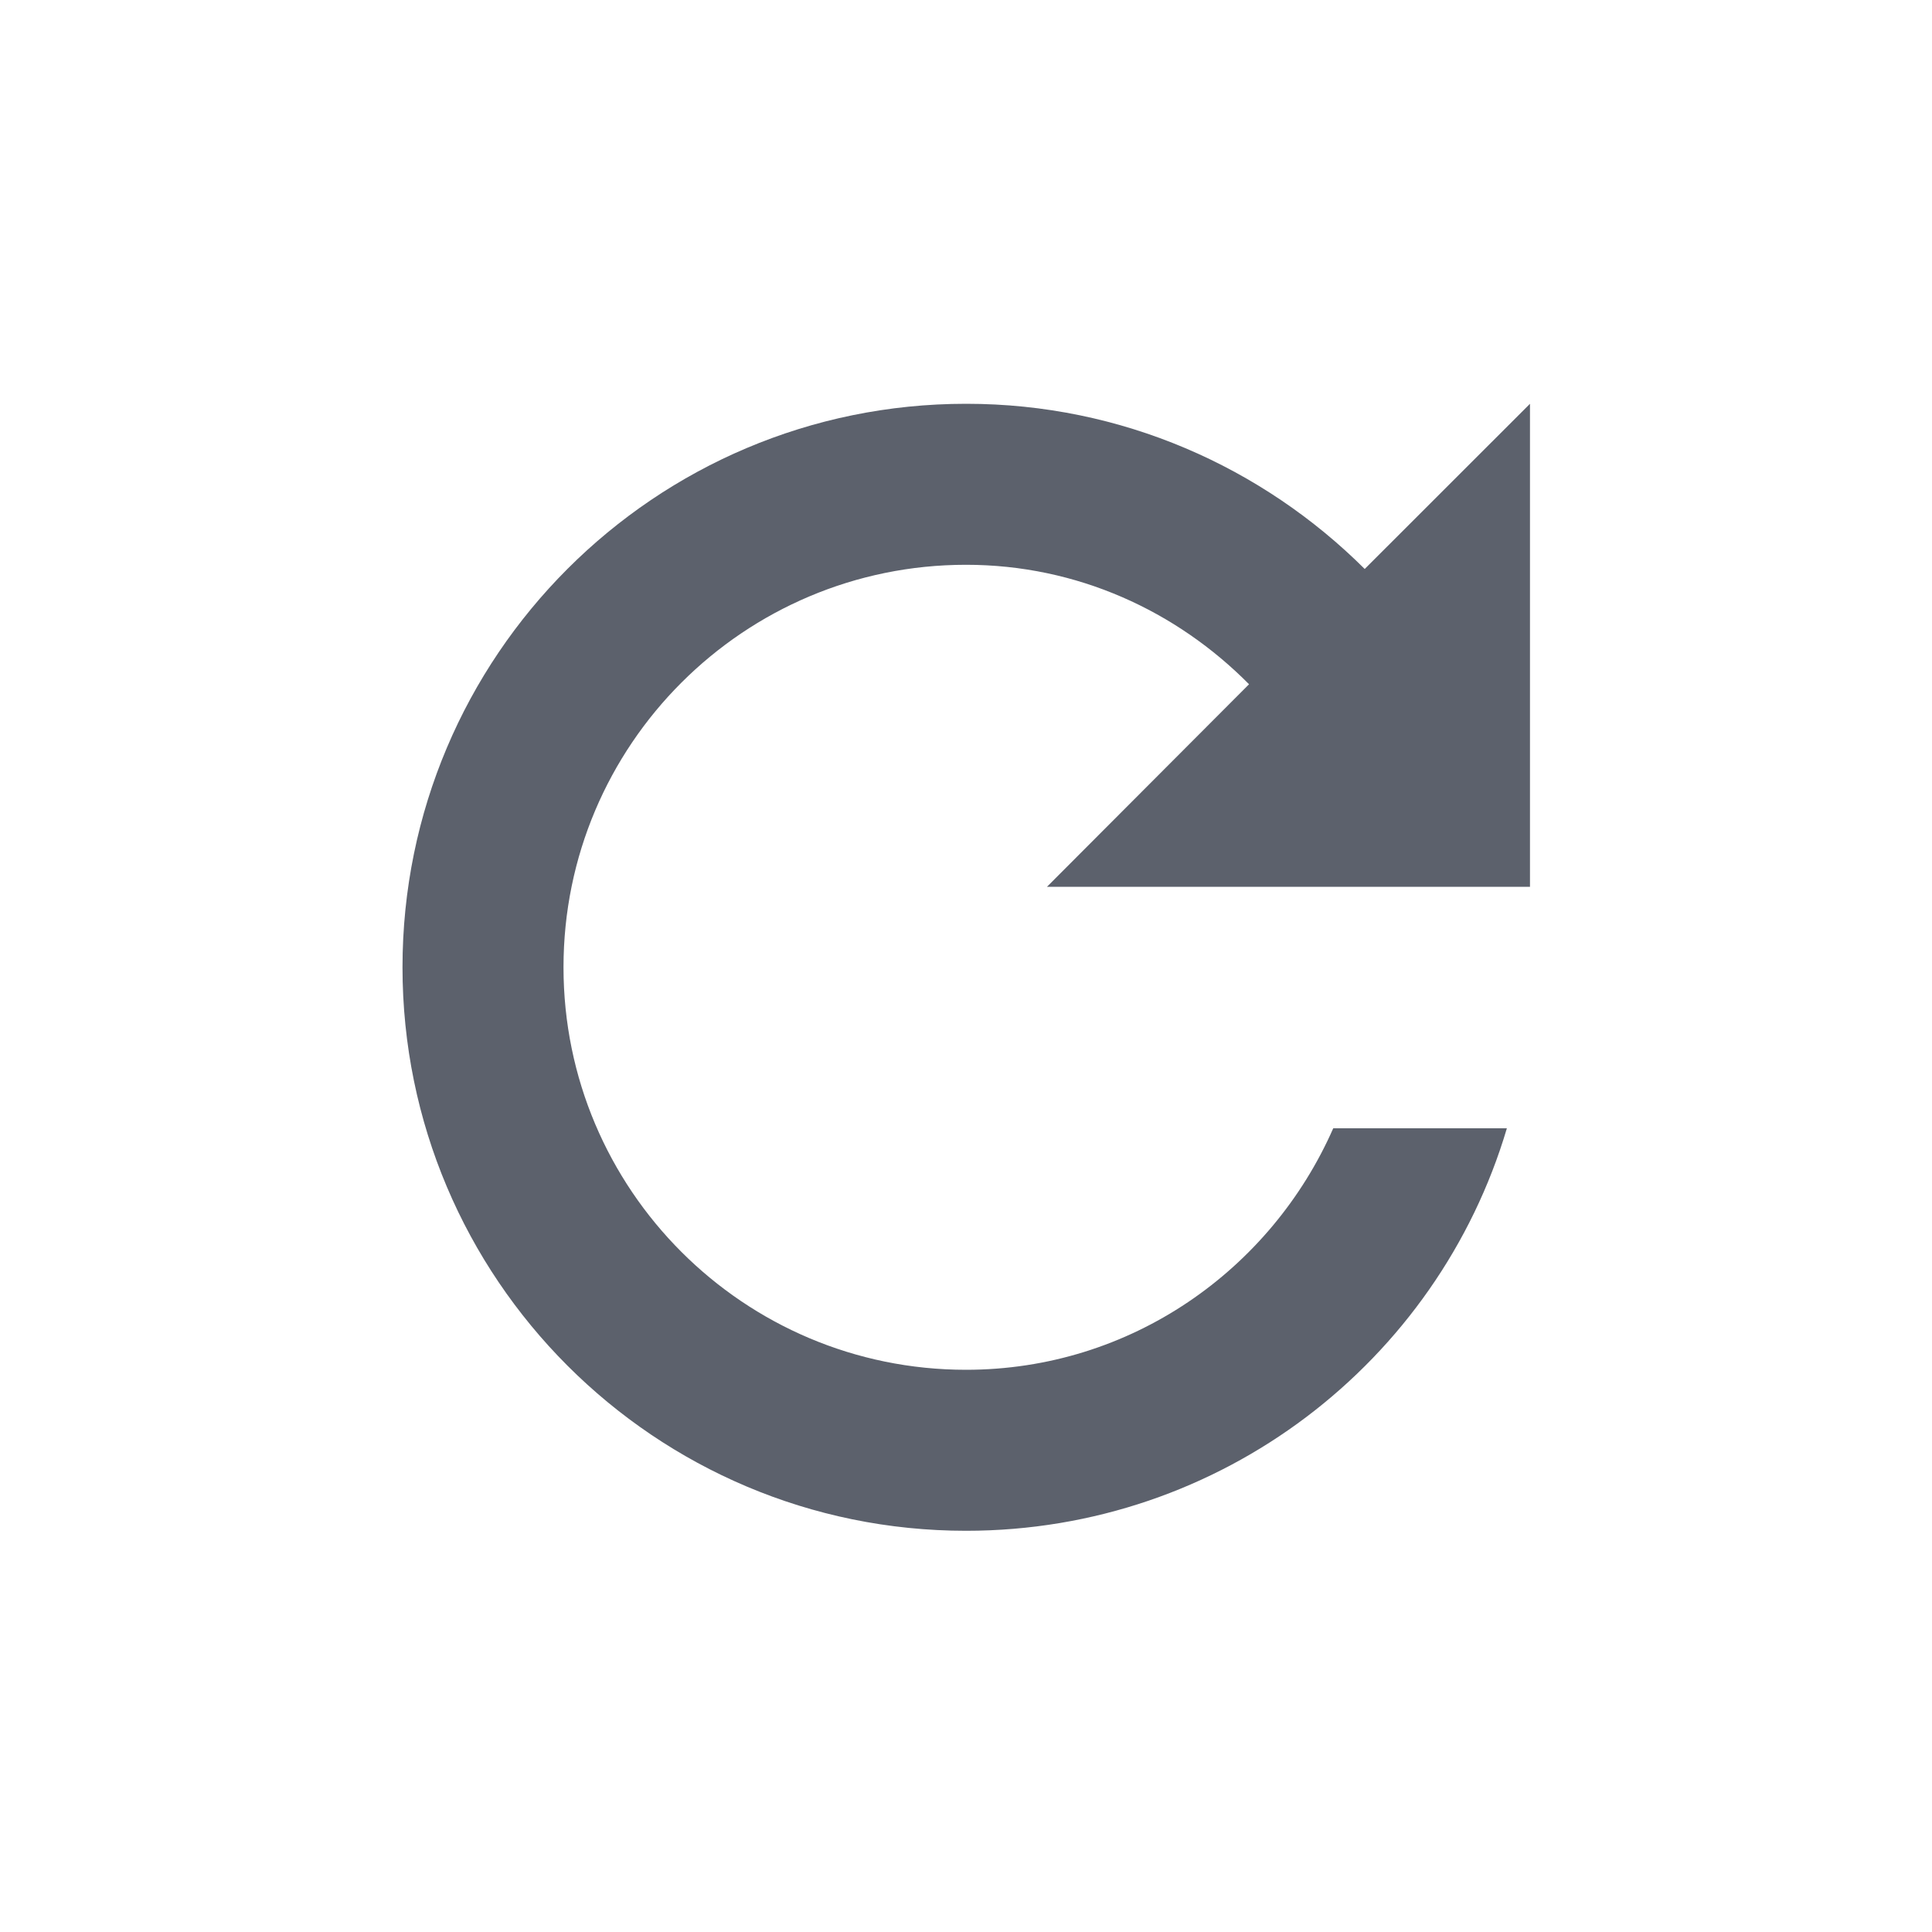
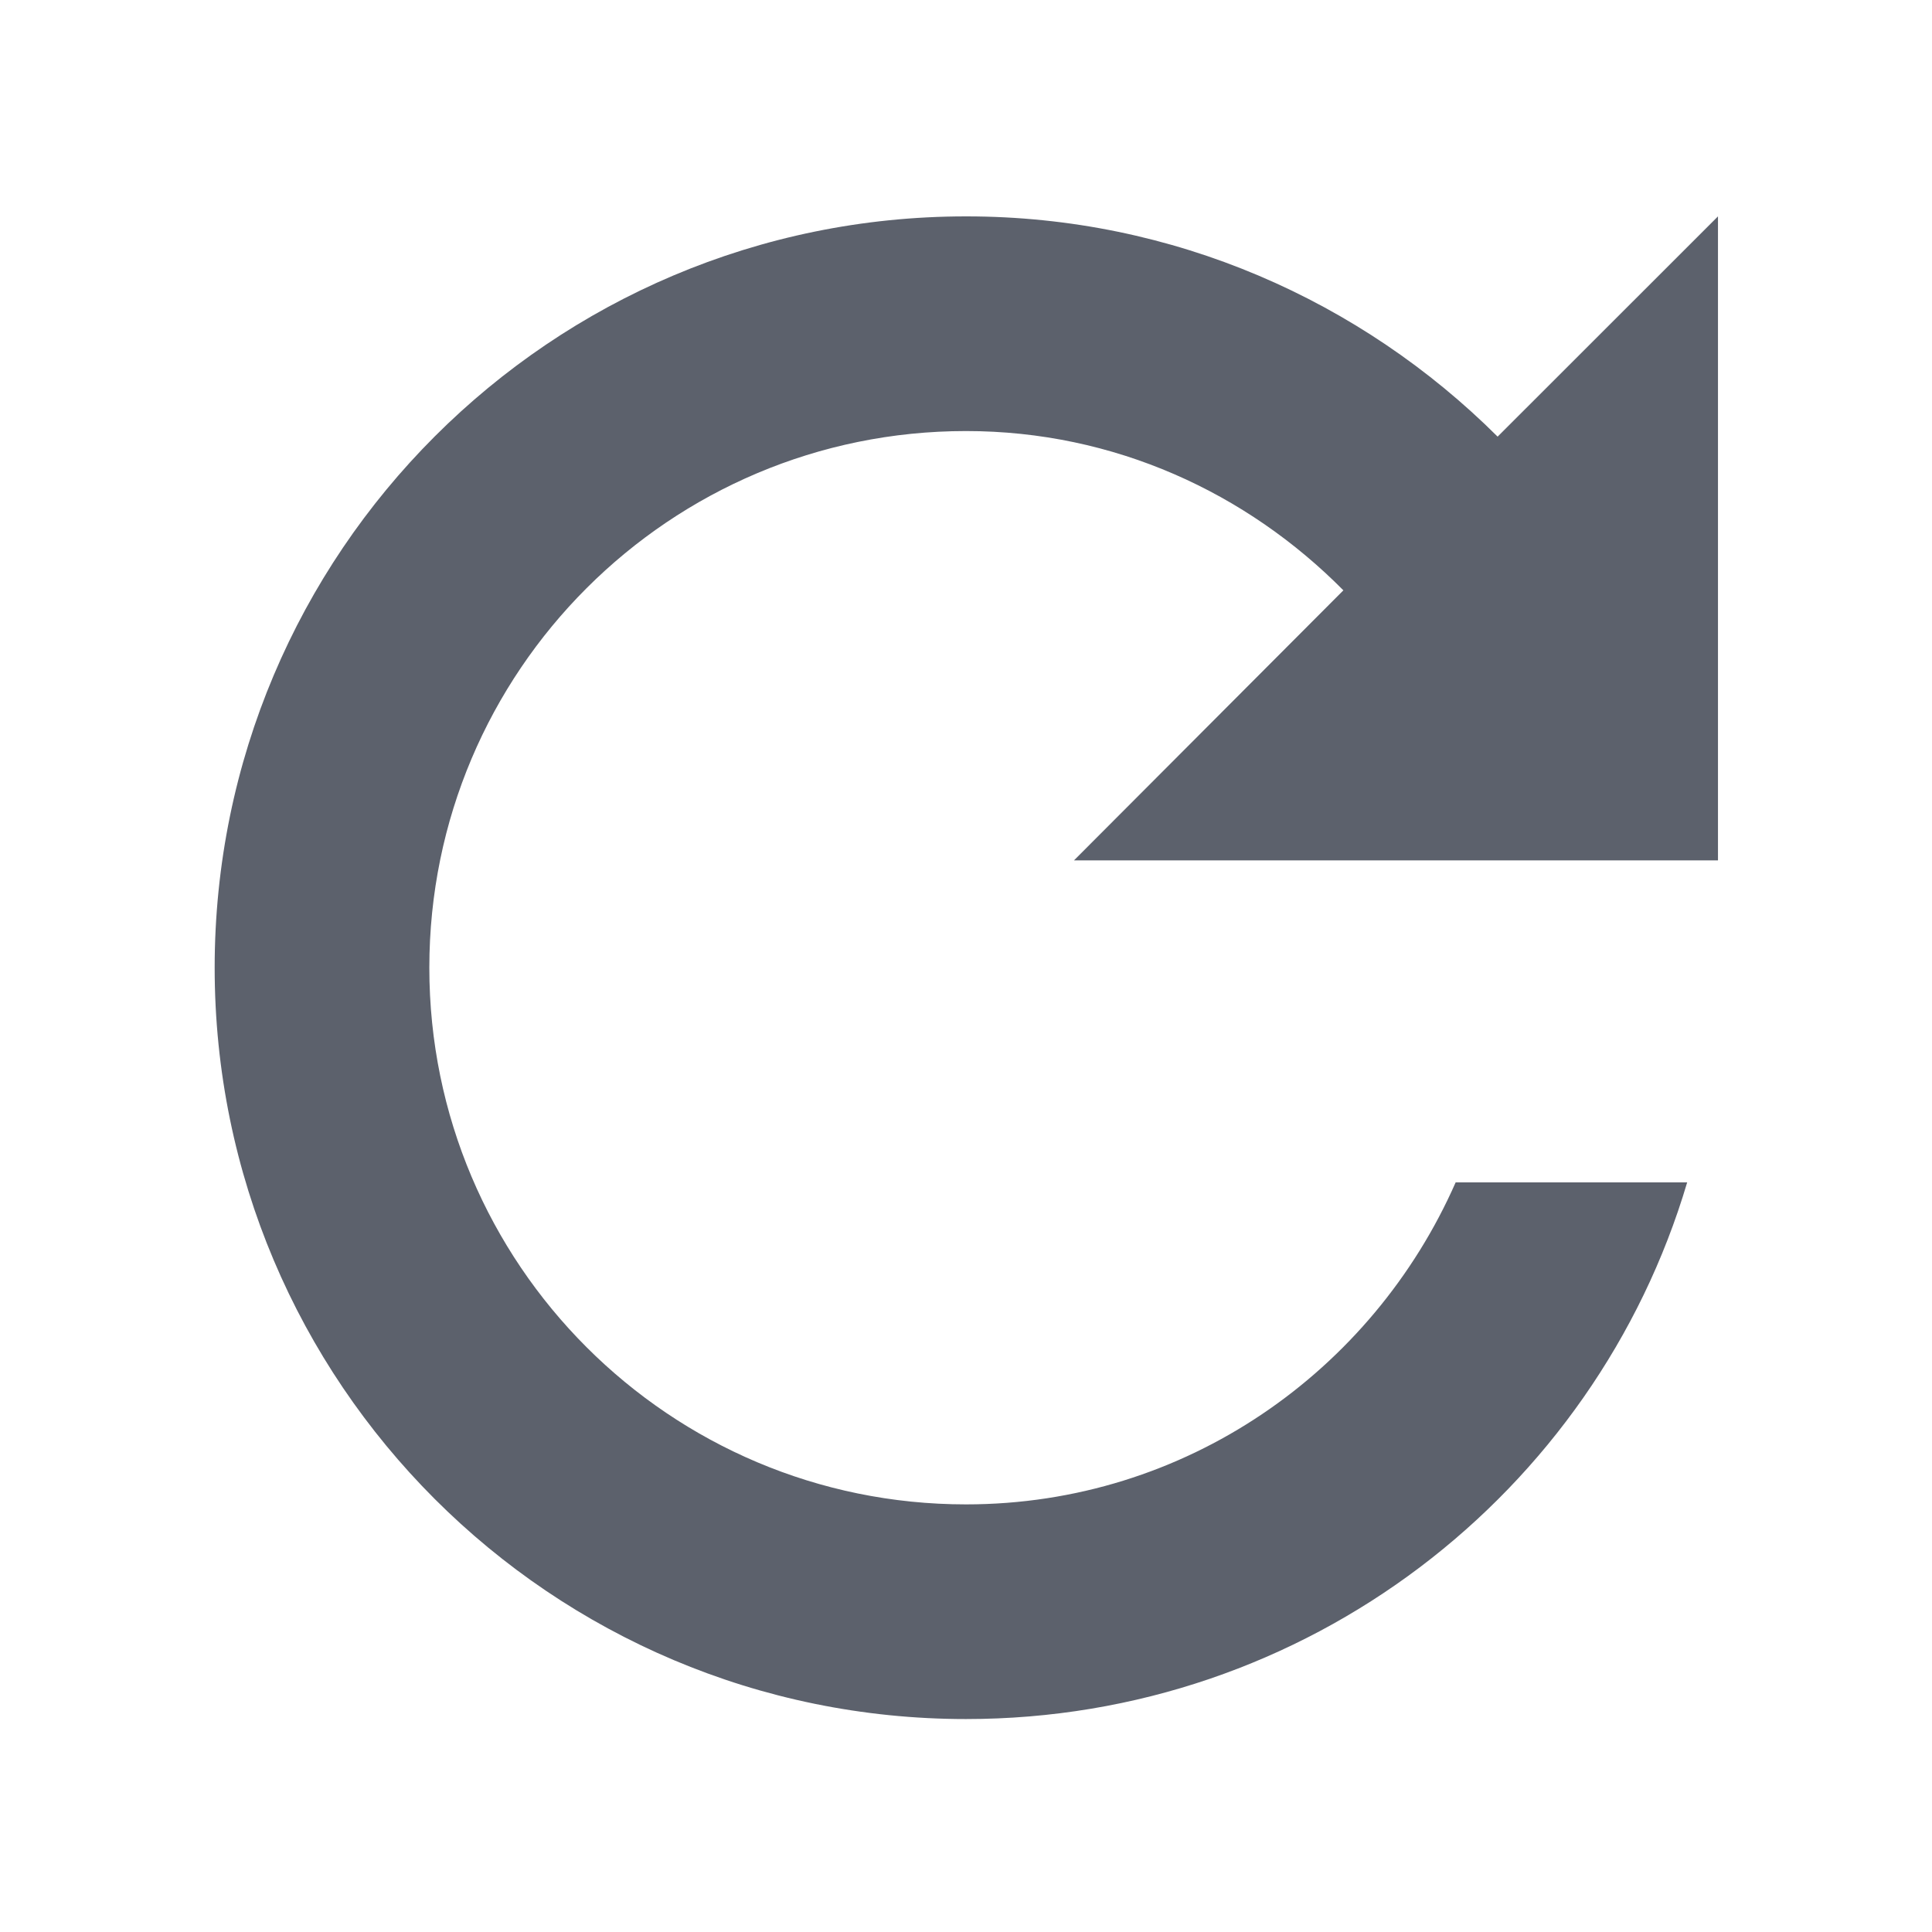
- <svg xmlns="http://www.w3.org/2000/svg" width="24" height="24" viewBox="0 0 24 24">
+ <svg xmlns="http://www.w3.org/2000/svg" width="24" height="24" viewBox="3 3 18 18">
  <defs>
    <style id="current-color-scheme" type="text/css">
   .ColorScheme-Text { color:#5c616c; } .ColorScheme-Highlight { color:#5294e2; }
  </style>
  </defs>
  <path style="fill:currentColor" class="ColorScheme-Text" d="M 8 1.016 C 4.134 1.016 1 4.15 1 8.016 C 1 11.882 4.134 15.016 8 15.016 C 11.175 15.016 13.861 12.912 14.719 10.016 L 12.562 10.016 C 11.788 11.775 10.046 13.016 8 13.016 C 5.239 13.016 3 10.777 3 8.016 C 3 5.254 5.239 3.016 8 3.016 C 9.382 3.016 10.616 3.591 11.516 4.5 L 9.006 7.016 L 15.006 7.016 L 15.006 1.016 L 12.953 3.068 C 11.683 1.803 9.934 1.016 8.004 1.016 L 8 1.016 z" transform="translate(4 4)" />
</svg>
